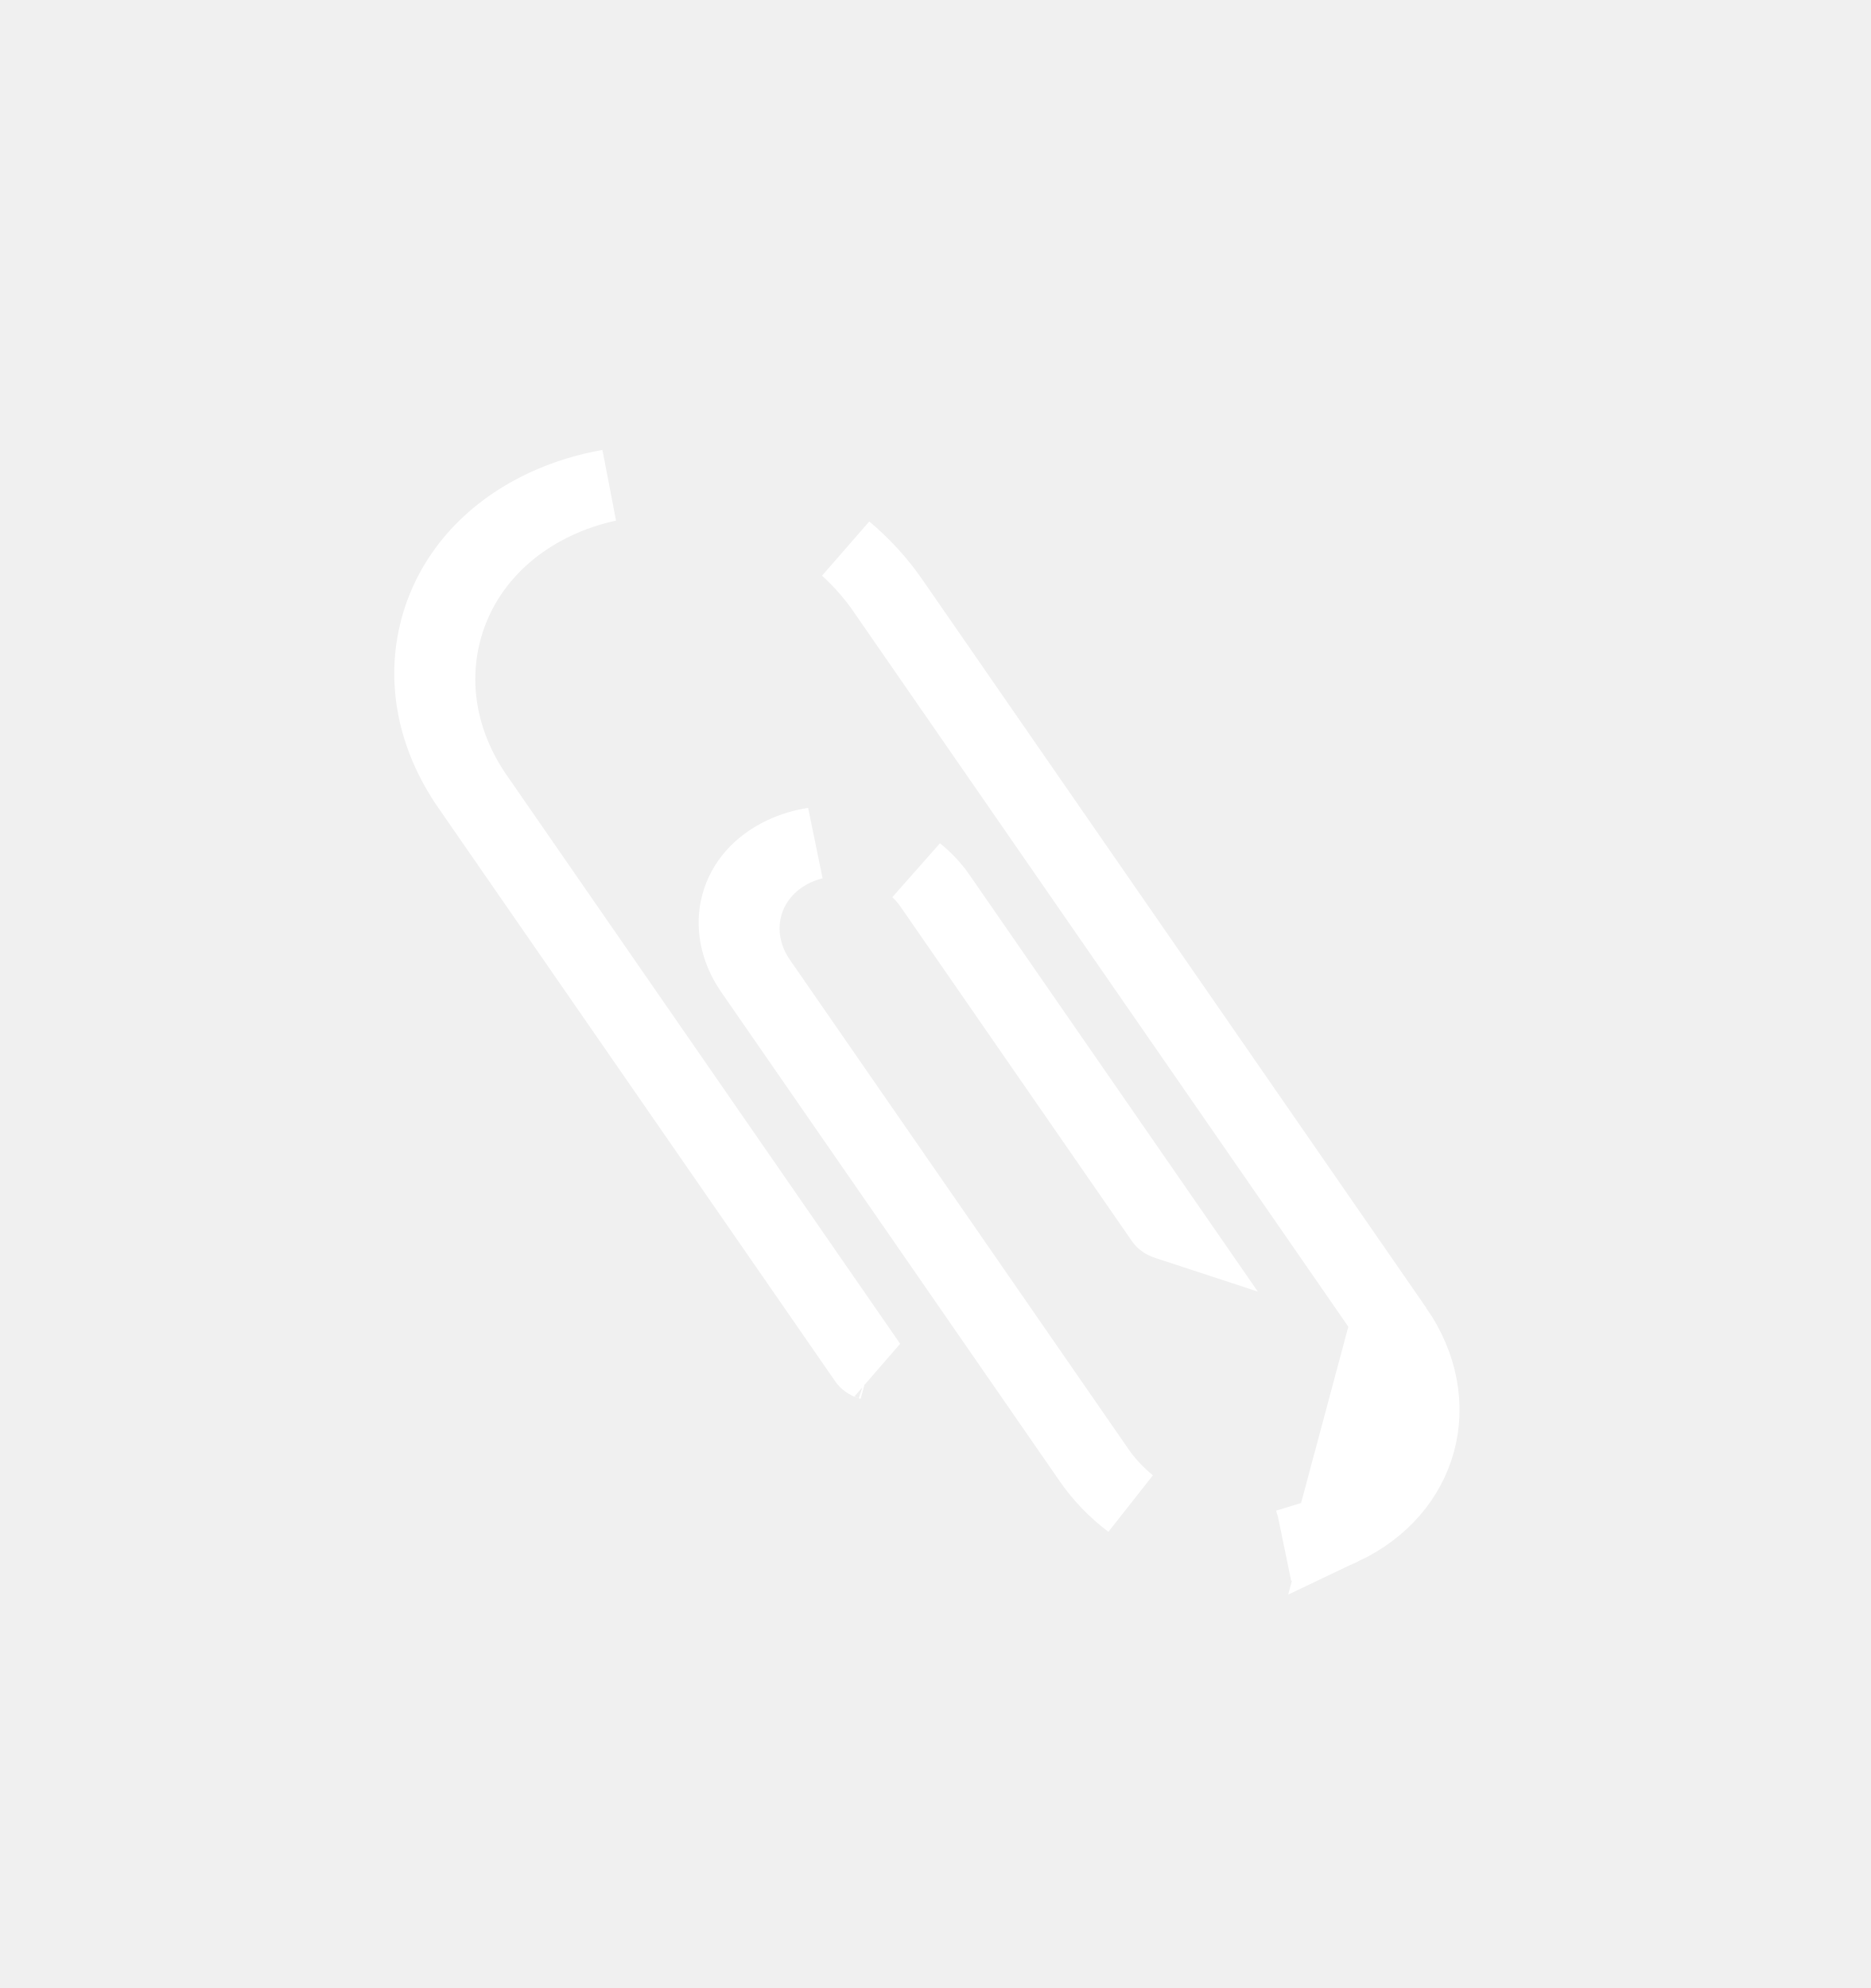
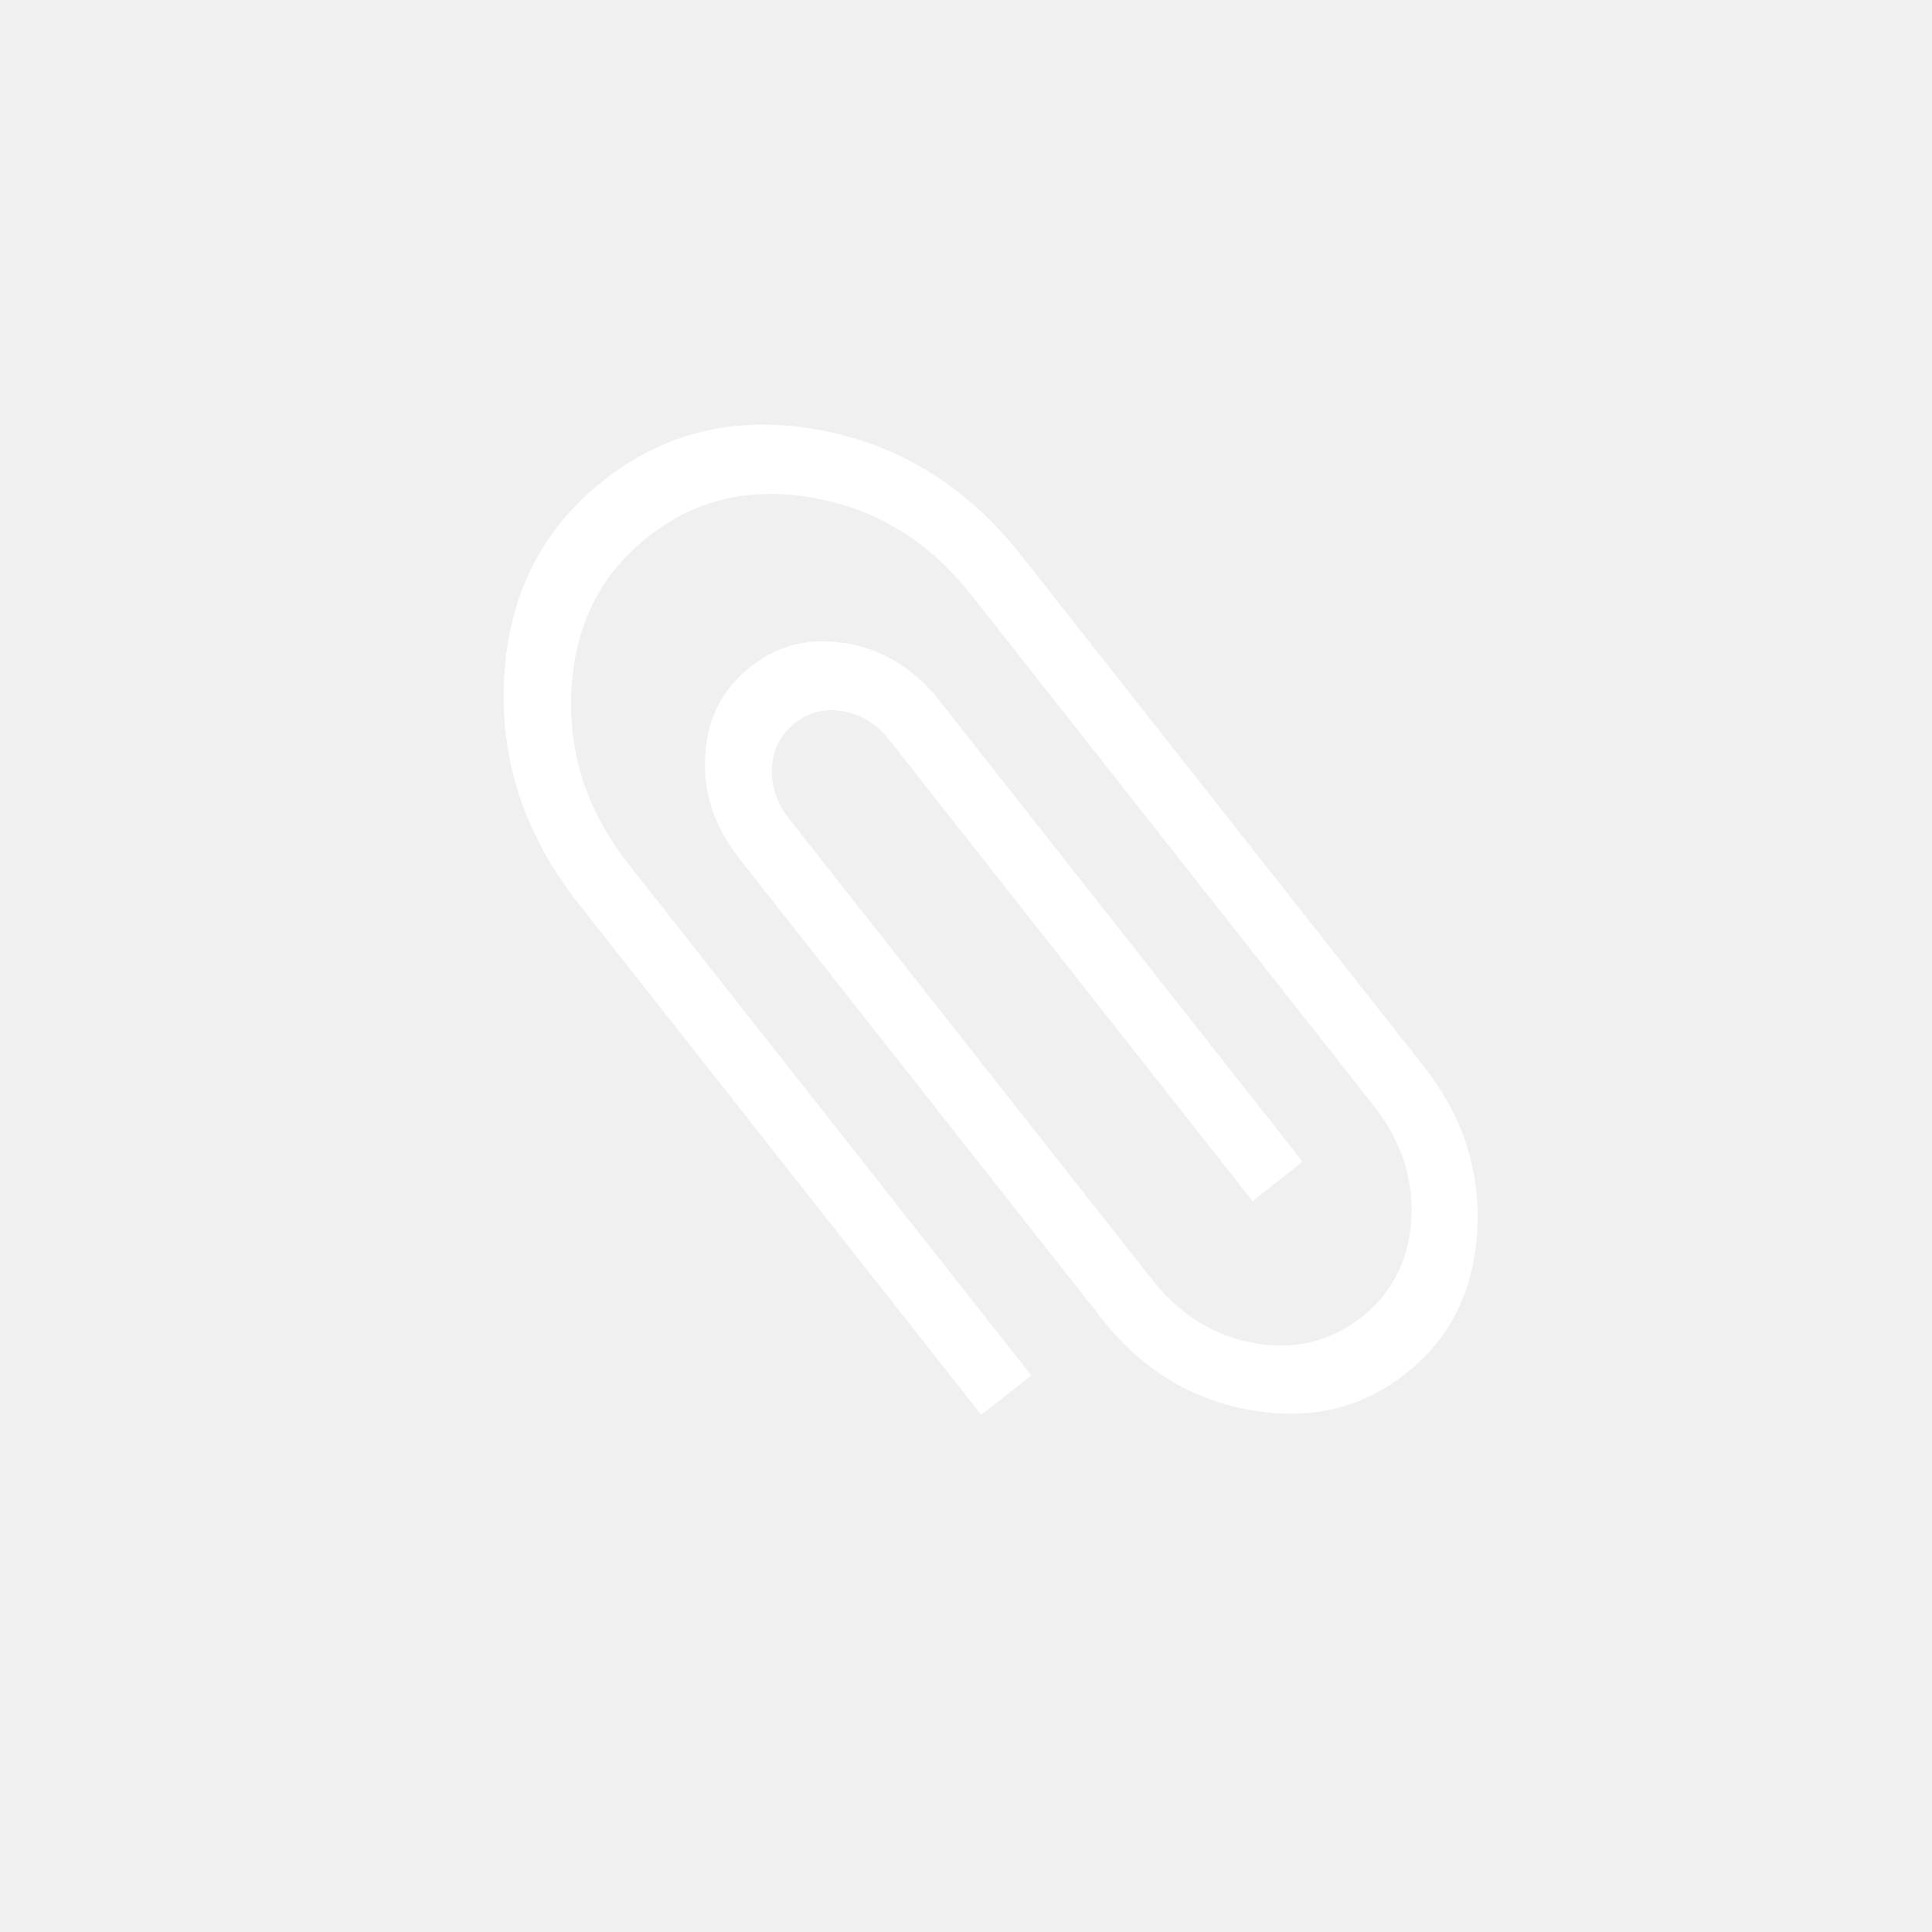
- <svg xmlns="http://www.w3.org/2000/svg" width="16" height="17" viewBox="-5 -5 26 27" fill="none">
-   <path d="M14.41 13.147L14.41 13.147C15.118 14.171 14.789 15.4 13.664 15.932L14.41 13.147ZM14.41 13.147L7.401 3.018L7.401 3.018M14.41 13.147L7.401 3.018M7.401 3.018C7.222 2.76 7.006 2.524 6.759 2.317C6.951 2.491 7.123 2.686 7.271 2.899L7.271 2.9M7.401 3.018L7.271 2.9M7.271 2.9L14.28 13.029L14.28 13.029M7.271 2.9L14.28 13.029M14.28 13.029C15.008 14.082 14.65 15.422 13.492 15.97L13.492 15.97M14.28 13.029L13.492 15.97M13.492 15.97C13.296 16.062 13.09 16.124 12.88 16.158M13.492 15.97L12.88 16.158M12.88 16.158C13.157 16.123 13.421 16.047 13.664 15.932L12.88 16.158ZM2.55 1.718L2.55 1.718C1.771 2.087 1.256 2.693 1.062 3.415C0.869 4.137 1.012 4.92 1.502 5.628L1.502 5.628L7.02 13.601C7.027 13.611 7.049 13.632 7.09 13.643C7.093 13.644 7.096 13.644 7.098 13.645L1.632 5.746C1.632 5.746 1.632 5.746 1.632 5.746C1.152 5.053 0.984 4.235 1.194 3.45C1.404 2.666 1.96 2.041 2.722 1.681L2.722 1.681C2.957 1.57 3.203 1.487 3.457 1.433C3.139 1.488 2.834 1.584 2.55 1.718ZM10.269 15.107L10.269 15.106L5.562 8.304C5.36 8.012 5.278 7.642 5.373 7.287C5.469 6.93 5.721 6.655 6.046 6.501C6.13 6.461 6.217 6.431 6.306 6.408C6.156 6.431 6.011 6.474 5.874 6.539C5.532 6.701 5.32 6.959 5.242 7.252C5.164 7.54 5.221 7.881 5.432 8.186L5.432 8.186L10.139 14.988C10.291 15.208 10.482 15.406 10.705 15.575C10.54 15.44 10.392 15.284 10.269 15.107ZM8.058 7.124C7.972 7 7.867 6.89 7.749 6.795C7.815 6.859 7.875 6.929 7.928 7.006C7.928 7.006 7.928 7.006 7.928 7.006L11.142 11.651L11.142 11.651C11.149 11.662 11.171 11.682 11.212 11.693C11.215 11.694 11.218 11.694 11.221 11.695L8.058 7.124Z" fill="white" stroke="white" />
+ <svg xmlns="http://www.w3.org/2000/svg" width="29" height="29" viewBox="0 0 29 29" fill="none">
+   <mask id="mask0_859_79" style="mask-type:alpha" maskUnits="userSpaceOnUse" x="0" y="0" width="29" height="29">
+     <rect x="28.544" y="17.033" width="19.255" height="21.684" transform="rotate(141.767 28.5439 17.0326)" fill="#D9D9D9" />
+   </mask>
+   <g mask="url(#mask0_859_79)">
+     <path d="M9.06 7.211C9.982 6.485 11.053 6.231 12.272 6.449C13.491 6.668 14.509 7.296 15.327 8.334L21.37 16.005C21.959 16.751 22.226 17.577 22.173 18.481C22.12 19.385 21.762 20.098 21.098 20.62C20.435 21.143 19.658 21.324 18.767 21.165C17.875 21.005 17.135 20.552 16.547 19.805L11.095 12.885C10.722 12.411 10.552 11.896 10.585 11.34C10.617 10.784 10.844 10.34 11.265 10.009C11.686 9.677 12.17 9.561 12.719 9.659C13.267 9.757 13.727 10.043 14.101 10.517L19.552 17.437L18.801 18.029L13.35 11.109C13.161 10.87 12.93 10.725 12.658 10.677C12.387 10.628 12.144 10.687 11.931 10.855C11.719 11.023 11.604 11.245 11.588 11.52C11.572 11.796 11.658 12.053 11.847 12.293L17.298 19.213C17.711 19.736 18.22 20.052 18.826 20.161C19.432 20.269 19.967 20.14 20.432 19.774C20.897 19.408 21.148 18.917 21.184 18.303C21.22 17.689 21.031 17.12 20.619 16.596L14.576 8.926C13.947 8.128 13.158 7.643 12.211 7.473C11.265 7.304 10.437 7.498 9.727 8.057C9.018 8.616 8.635 9.376 8.578 10.336C8.522 11.296 8.808 12.176 9.437 12.975L15.48 20.645L14.729 21.237L8.686 13.567C7.868 12.529 7.496 11.391 7.568 10.155C7.641 8.919 8.139 7.937 9.06 7.211Z" fill="white" />
+   </g>
</svg>
